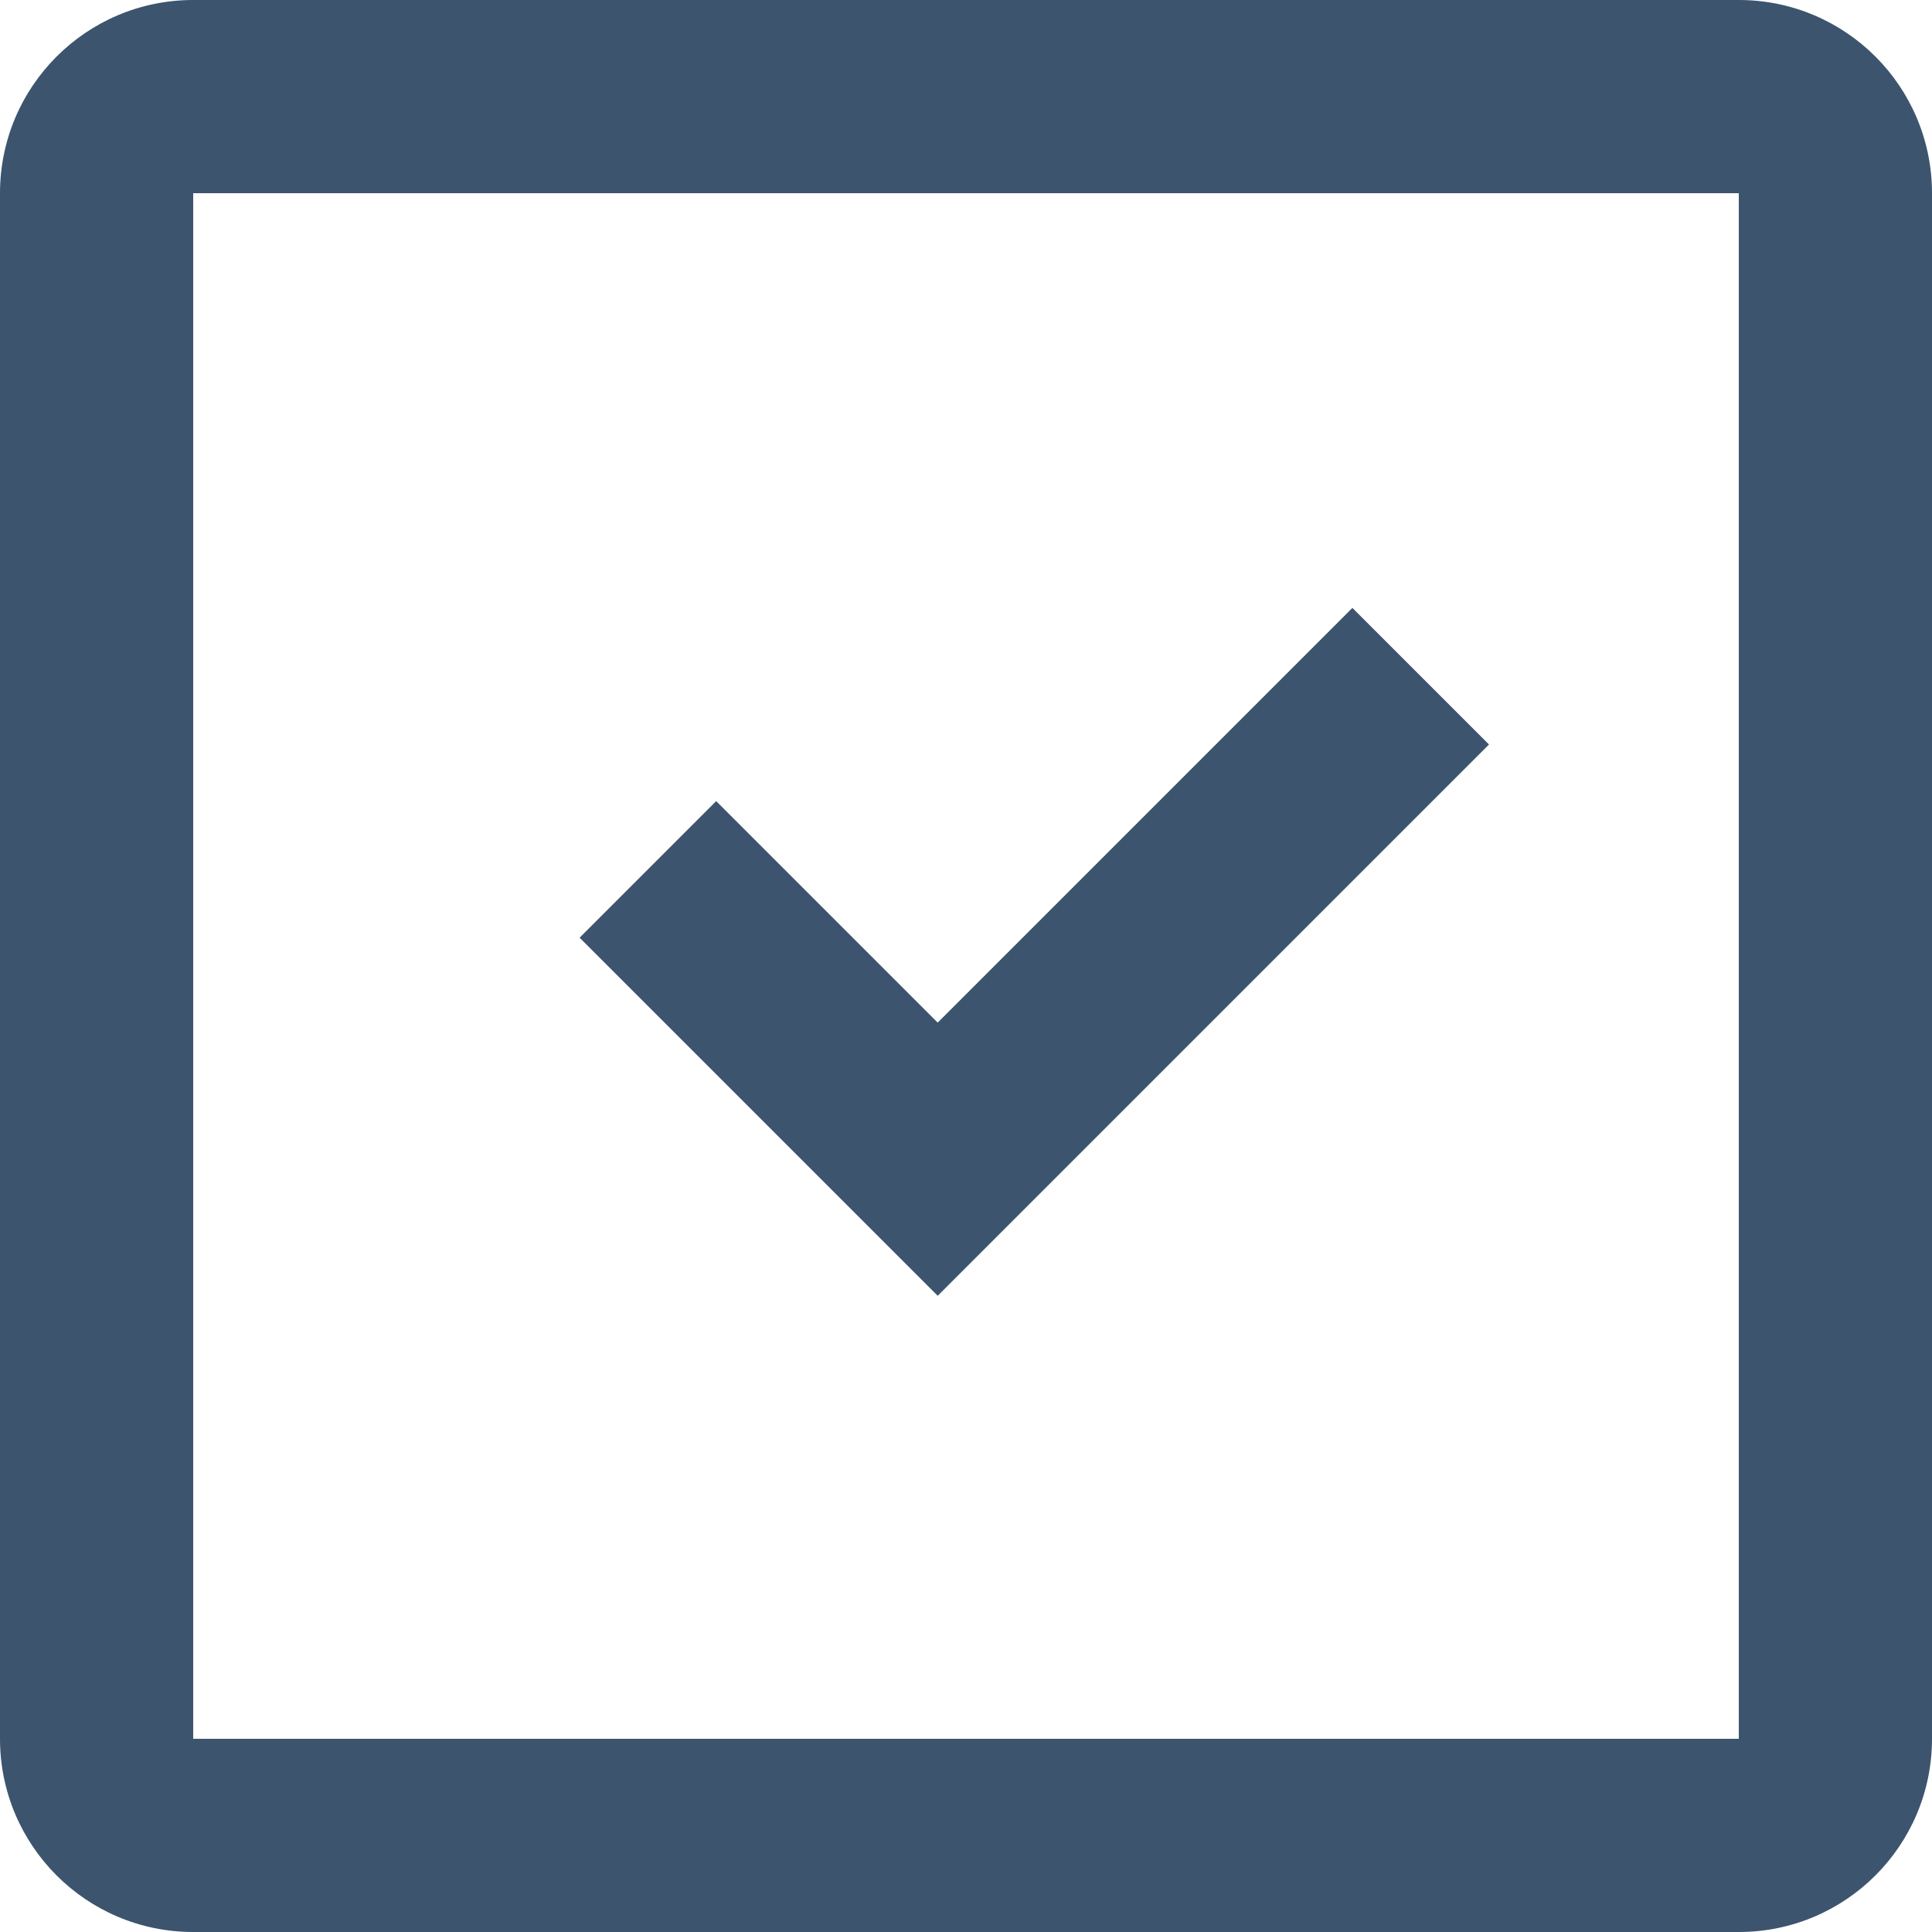
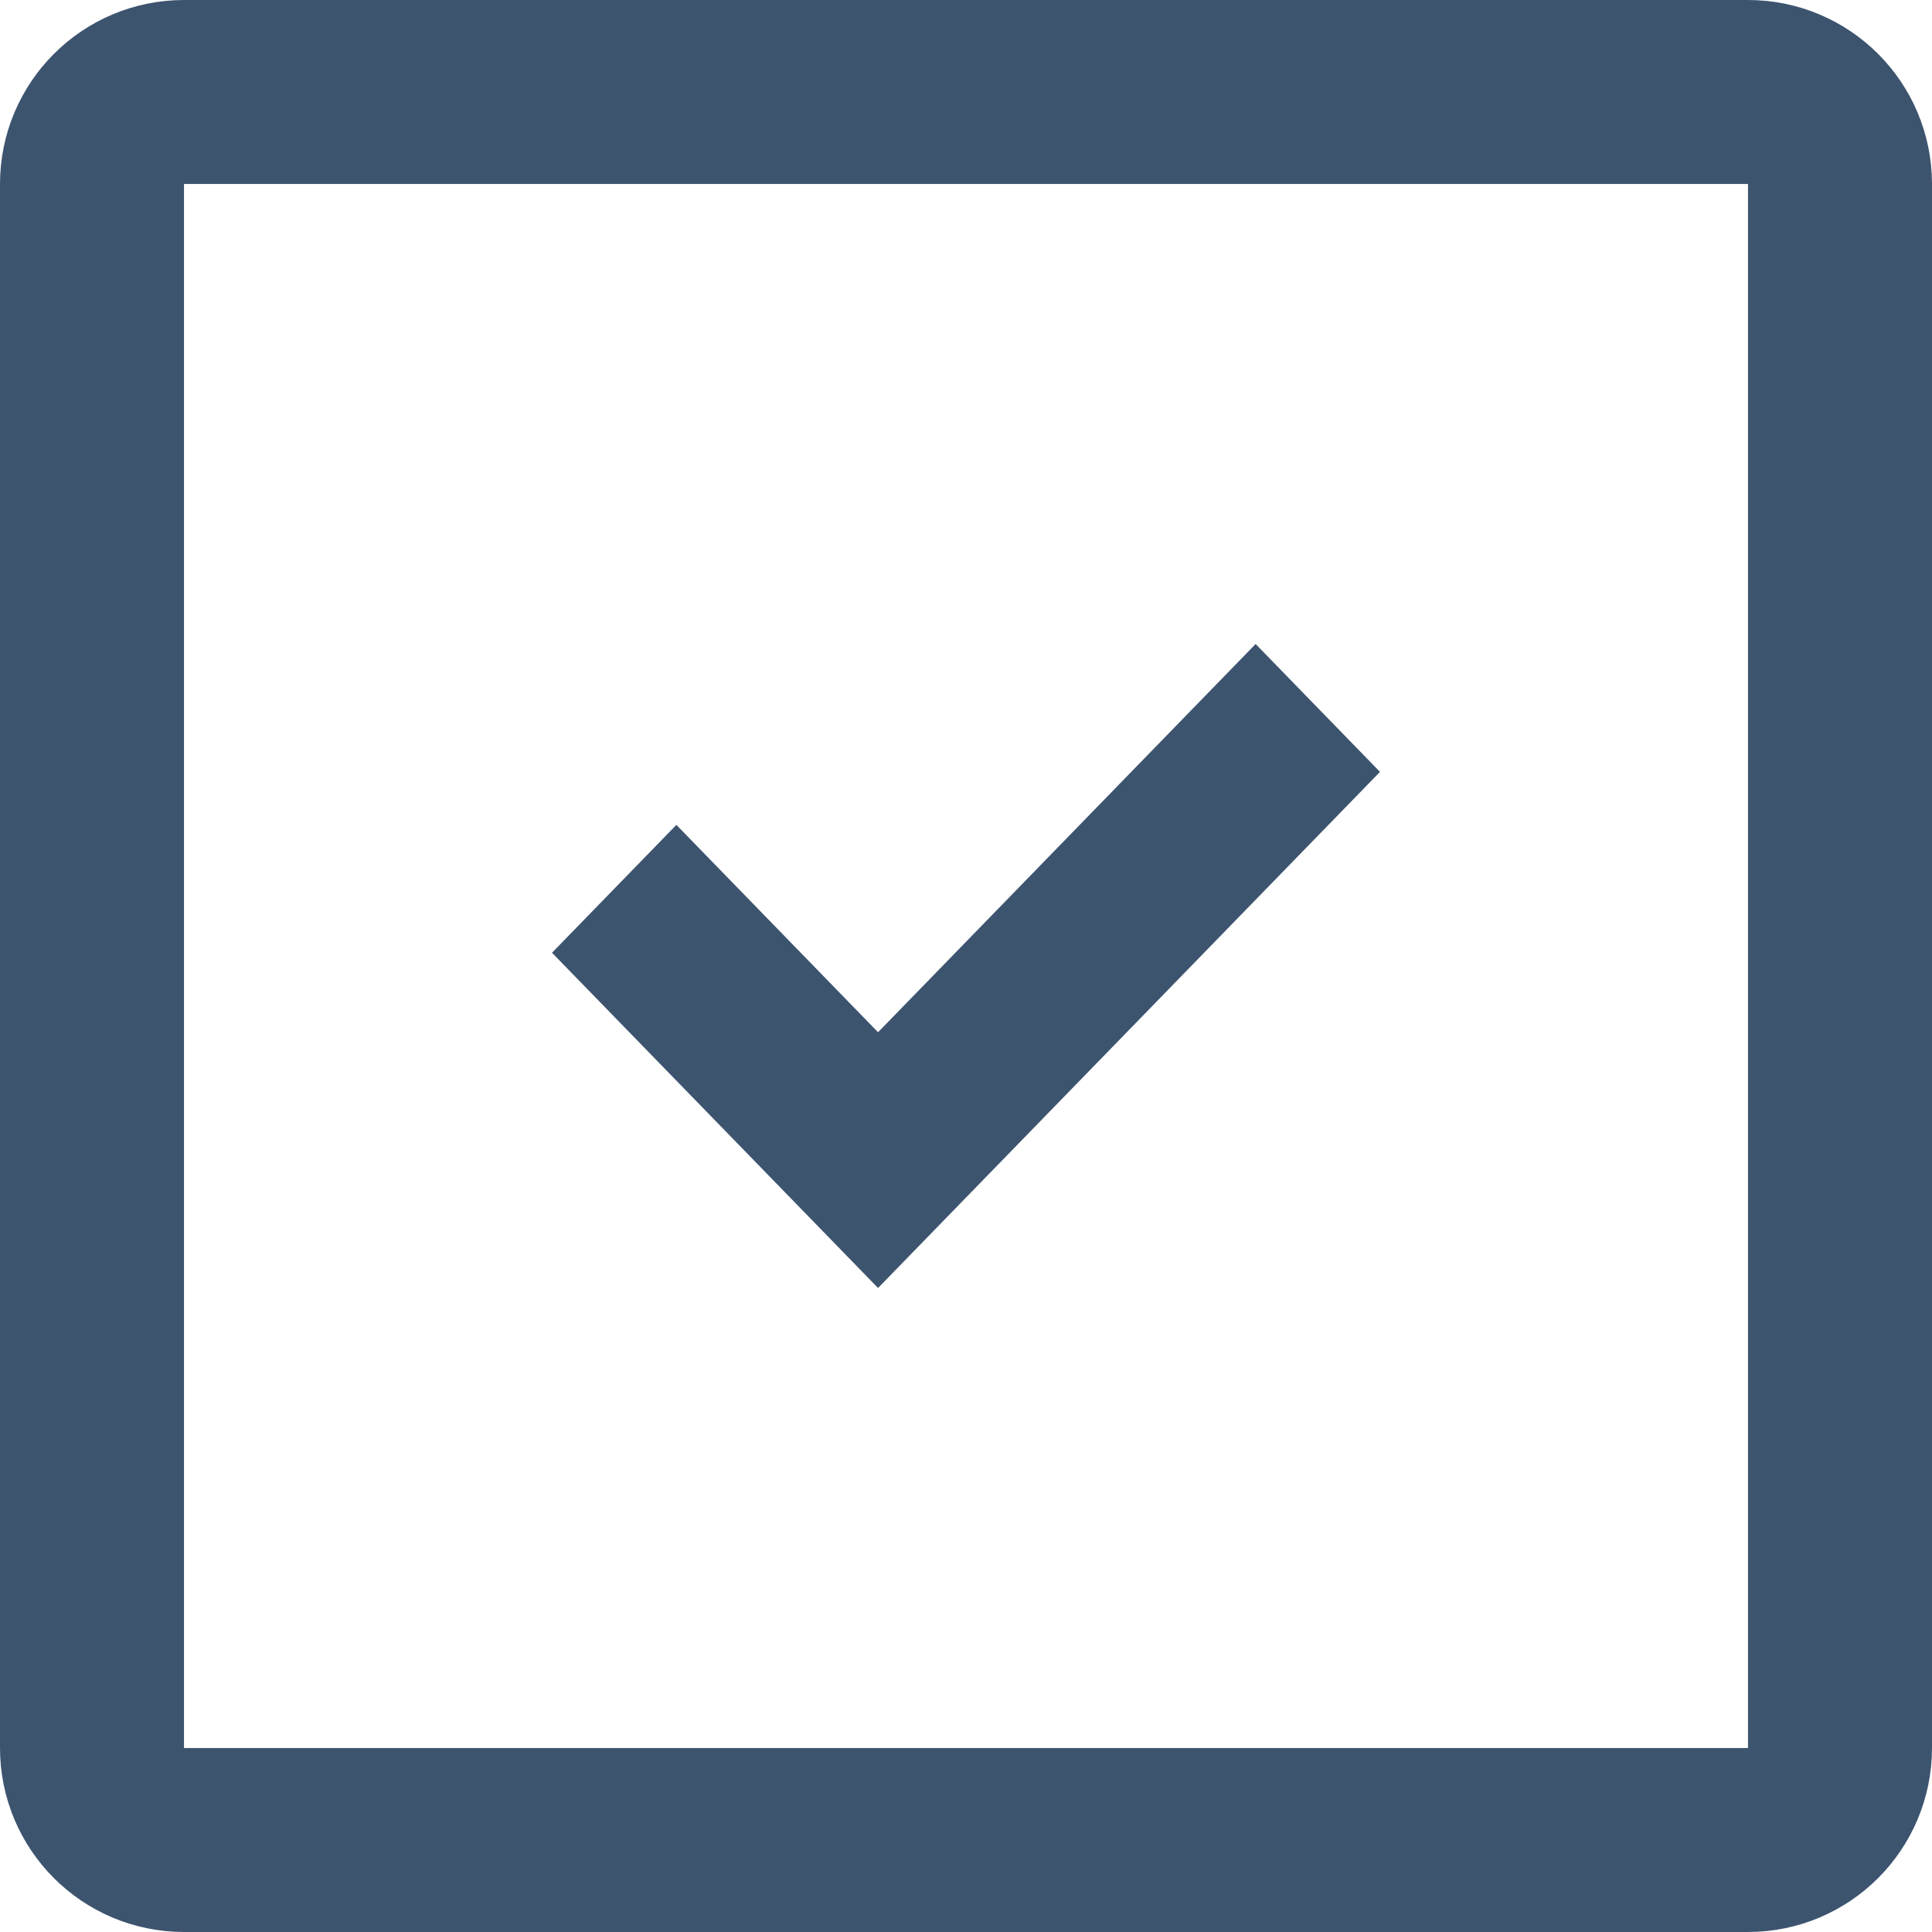
- <svg xmlns="http://www.w3.org/2000/svg" width="20" height="20" viewBox="0 0 20 20" fill="none">
-   <path fill-rule="evenodd" clip-rule="evenodd" d="M9.707 10.586L14 6.293L15.414 7.707L9.707 13.414L6 9.707L7.414 8.293L9.707 10.586Z" fill="#3D546F" />
-   <path fill-rule="evenodd" clip-rule="evenodd" d="M18 0H2C0.895 0 0 0.895 0 2V18C0 19.105 0.895 20 2 20H18C19.105 20 20 19.105 20 18V2C20 0.895 19.105 0 18 0ZM2 18V2H18V18H2Z" fill="#3D546F" />
+ <svg xmlns="http://www.w3.org/2000/svg" width="21" height="21" fill="none">
+   <path fill="#3D546F" fill-rule="evenodd" d="M9.544 11.22 13.648 7 15 8.39 9.544 14 6 10.356l1.352-1.39 2.192 2.254Z" clip-rule="evenodd" />
+   <rect width="19" height="19" x="1" y="1" stroke="#3D546F" stroke-width="2" rx="1" />
</svg>
